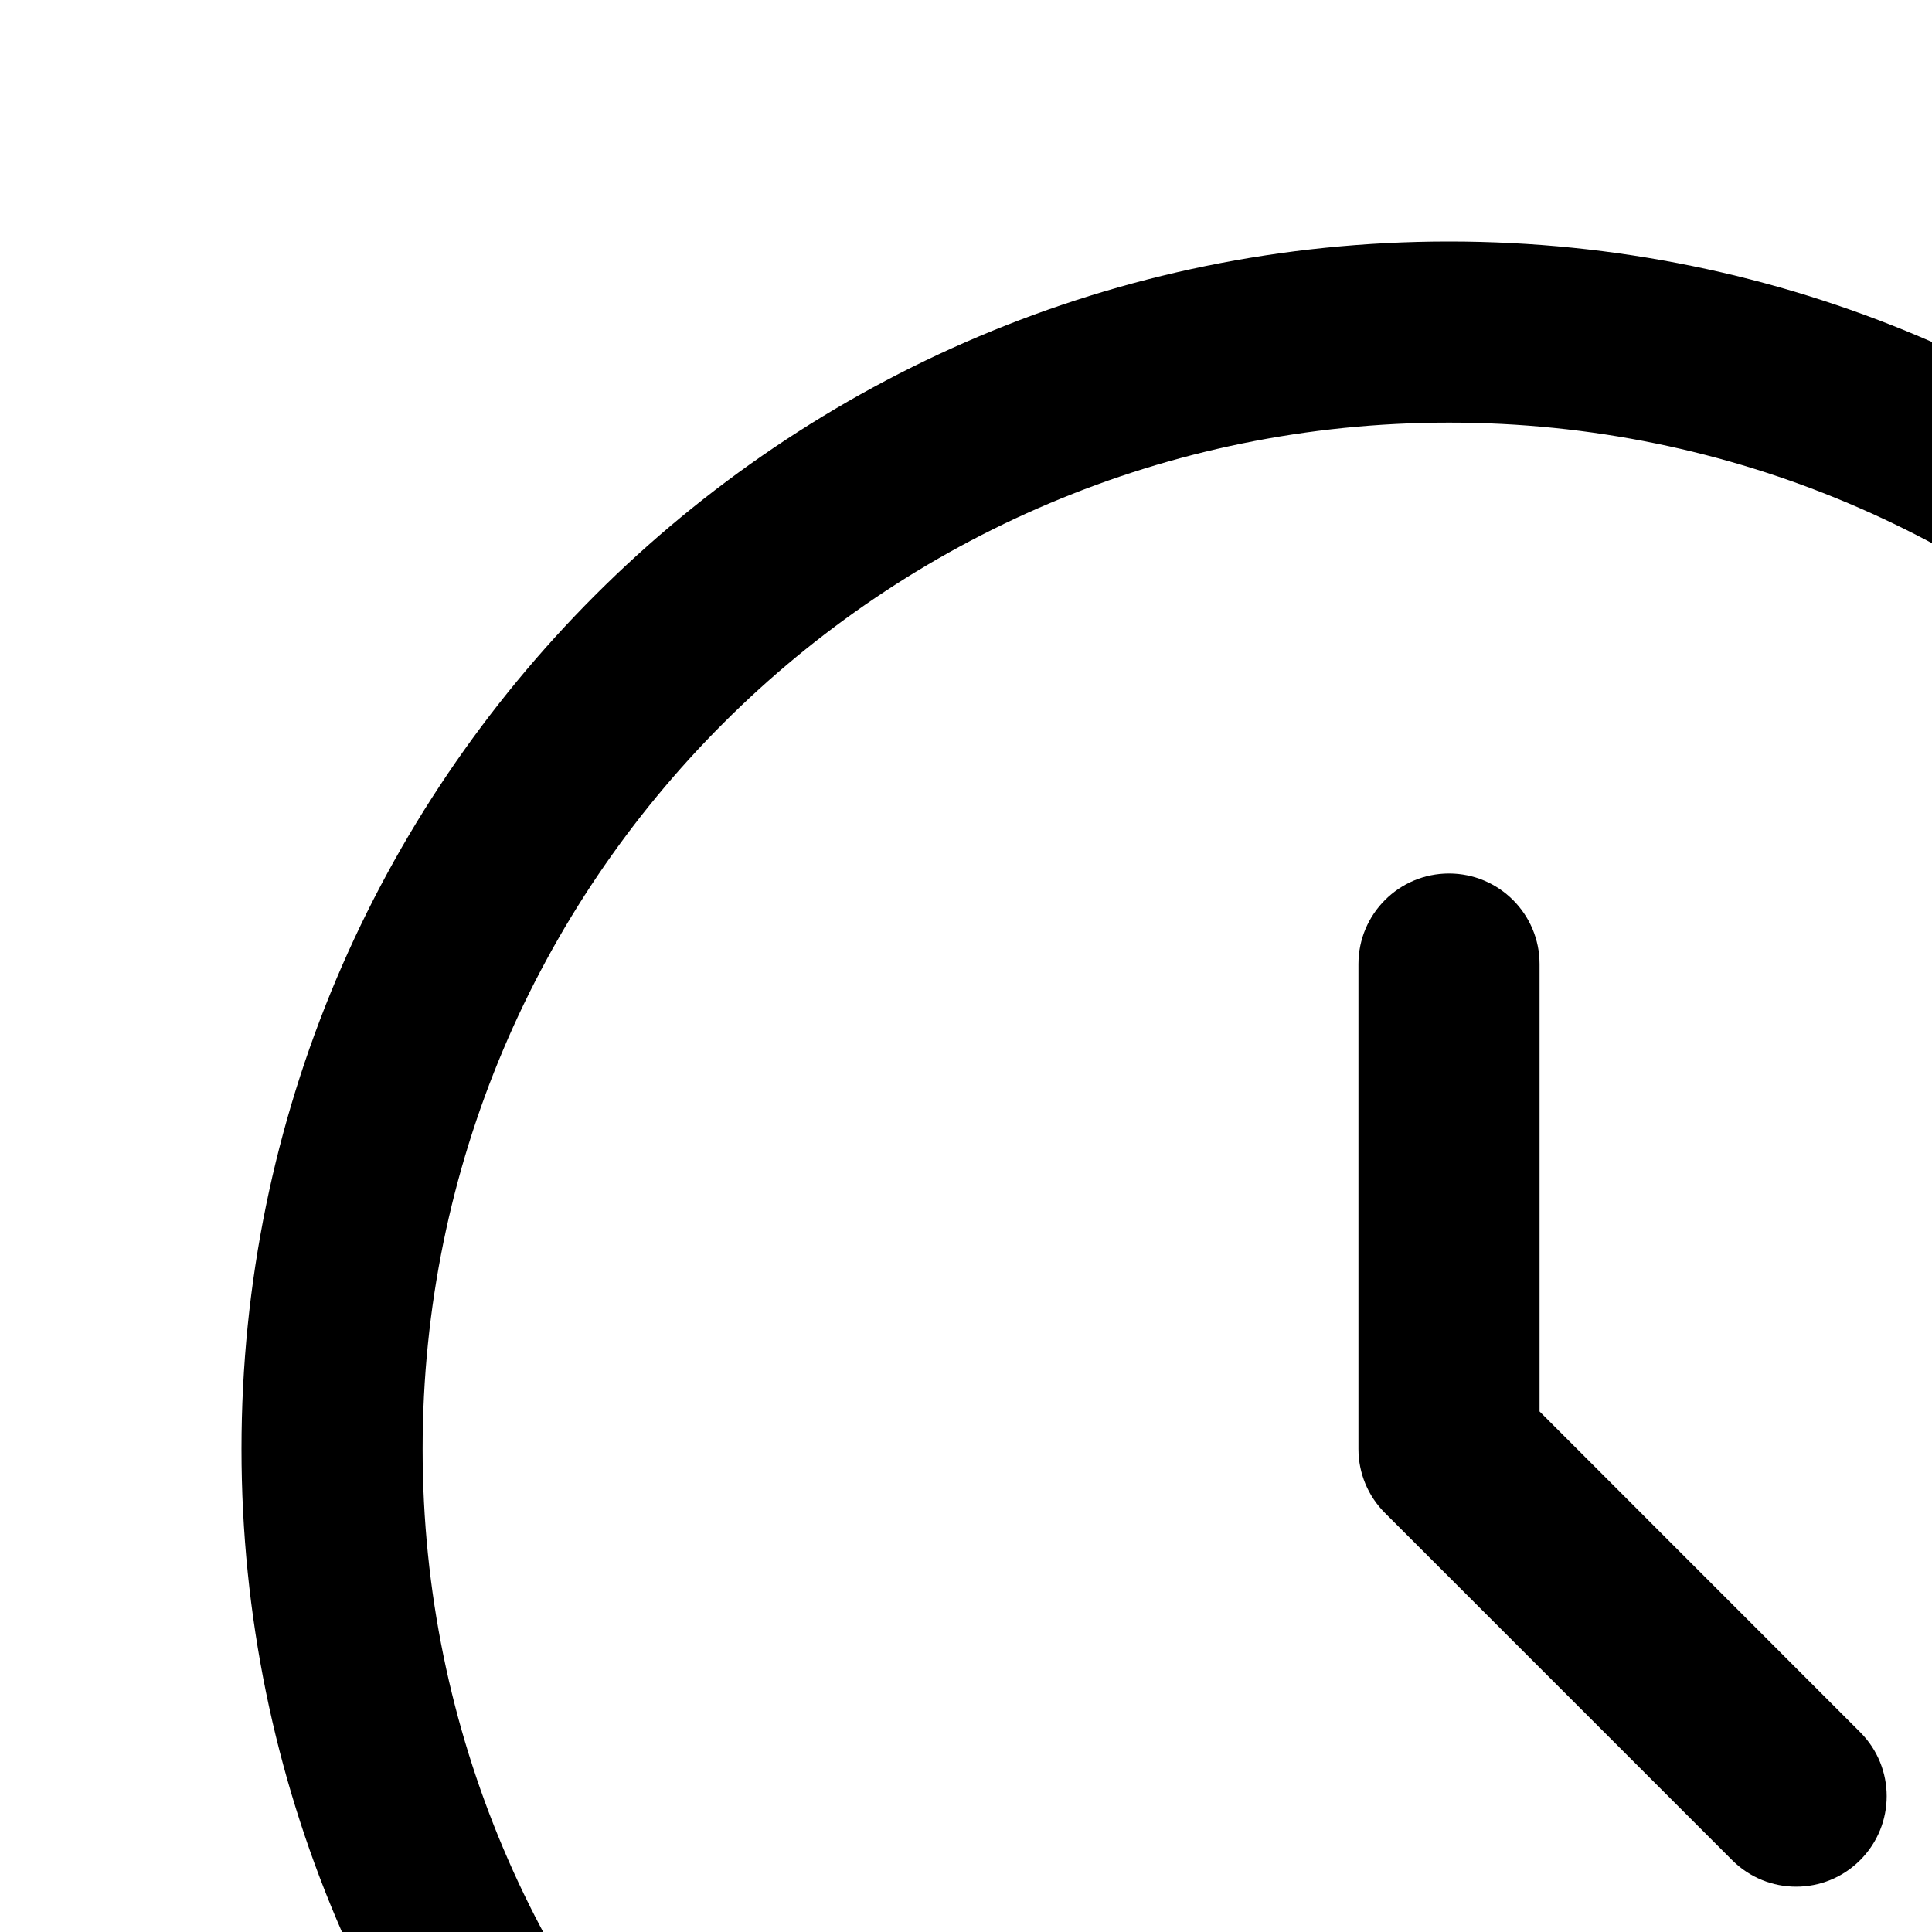
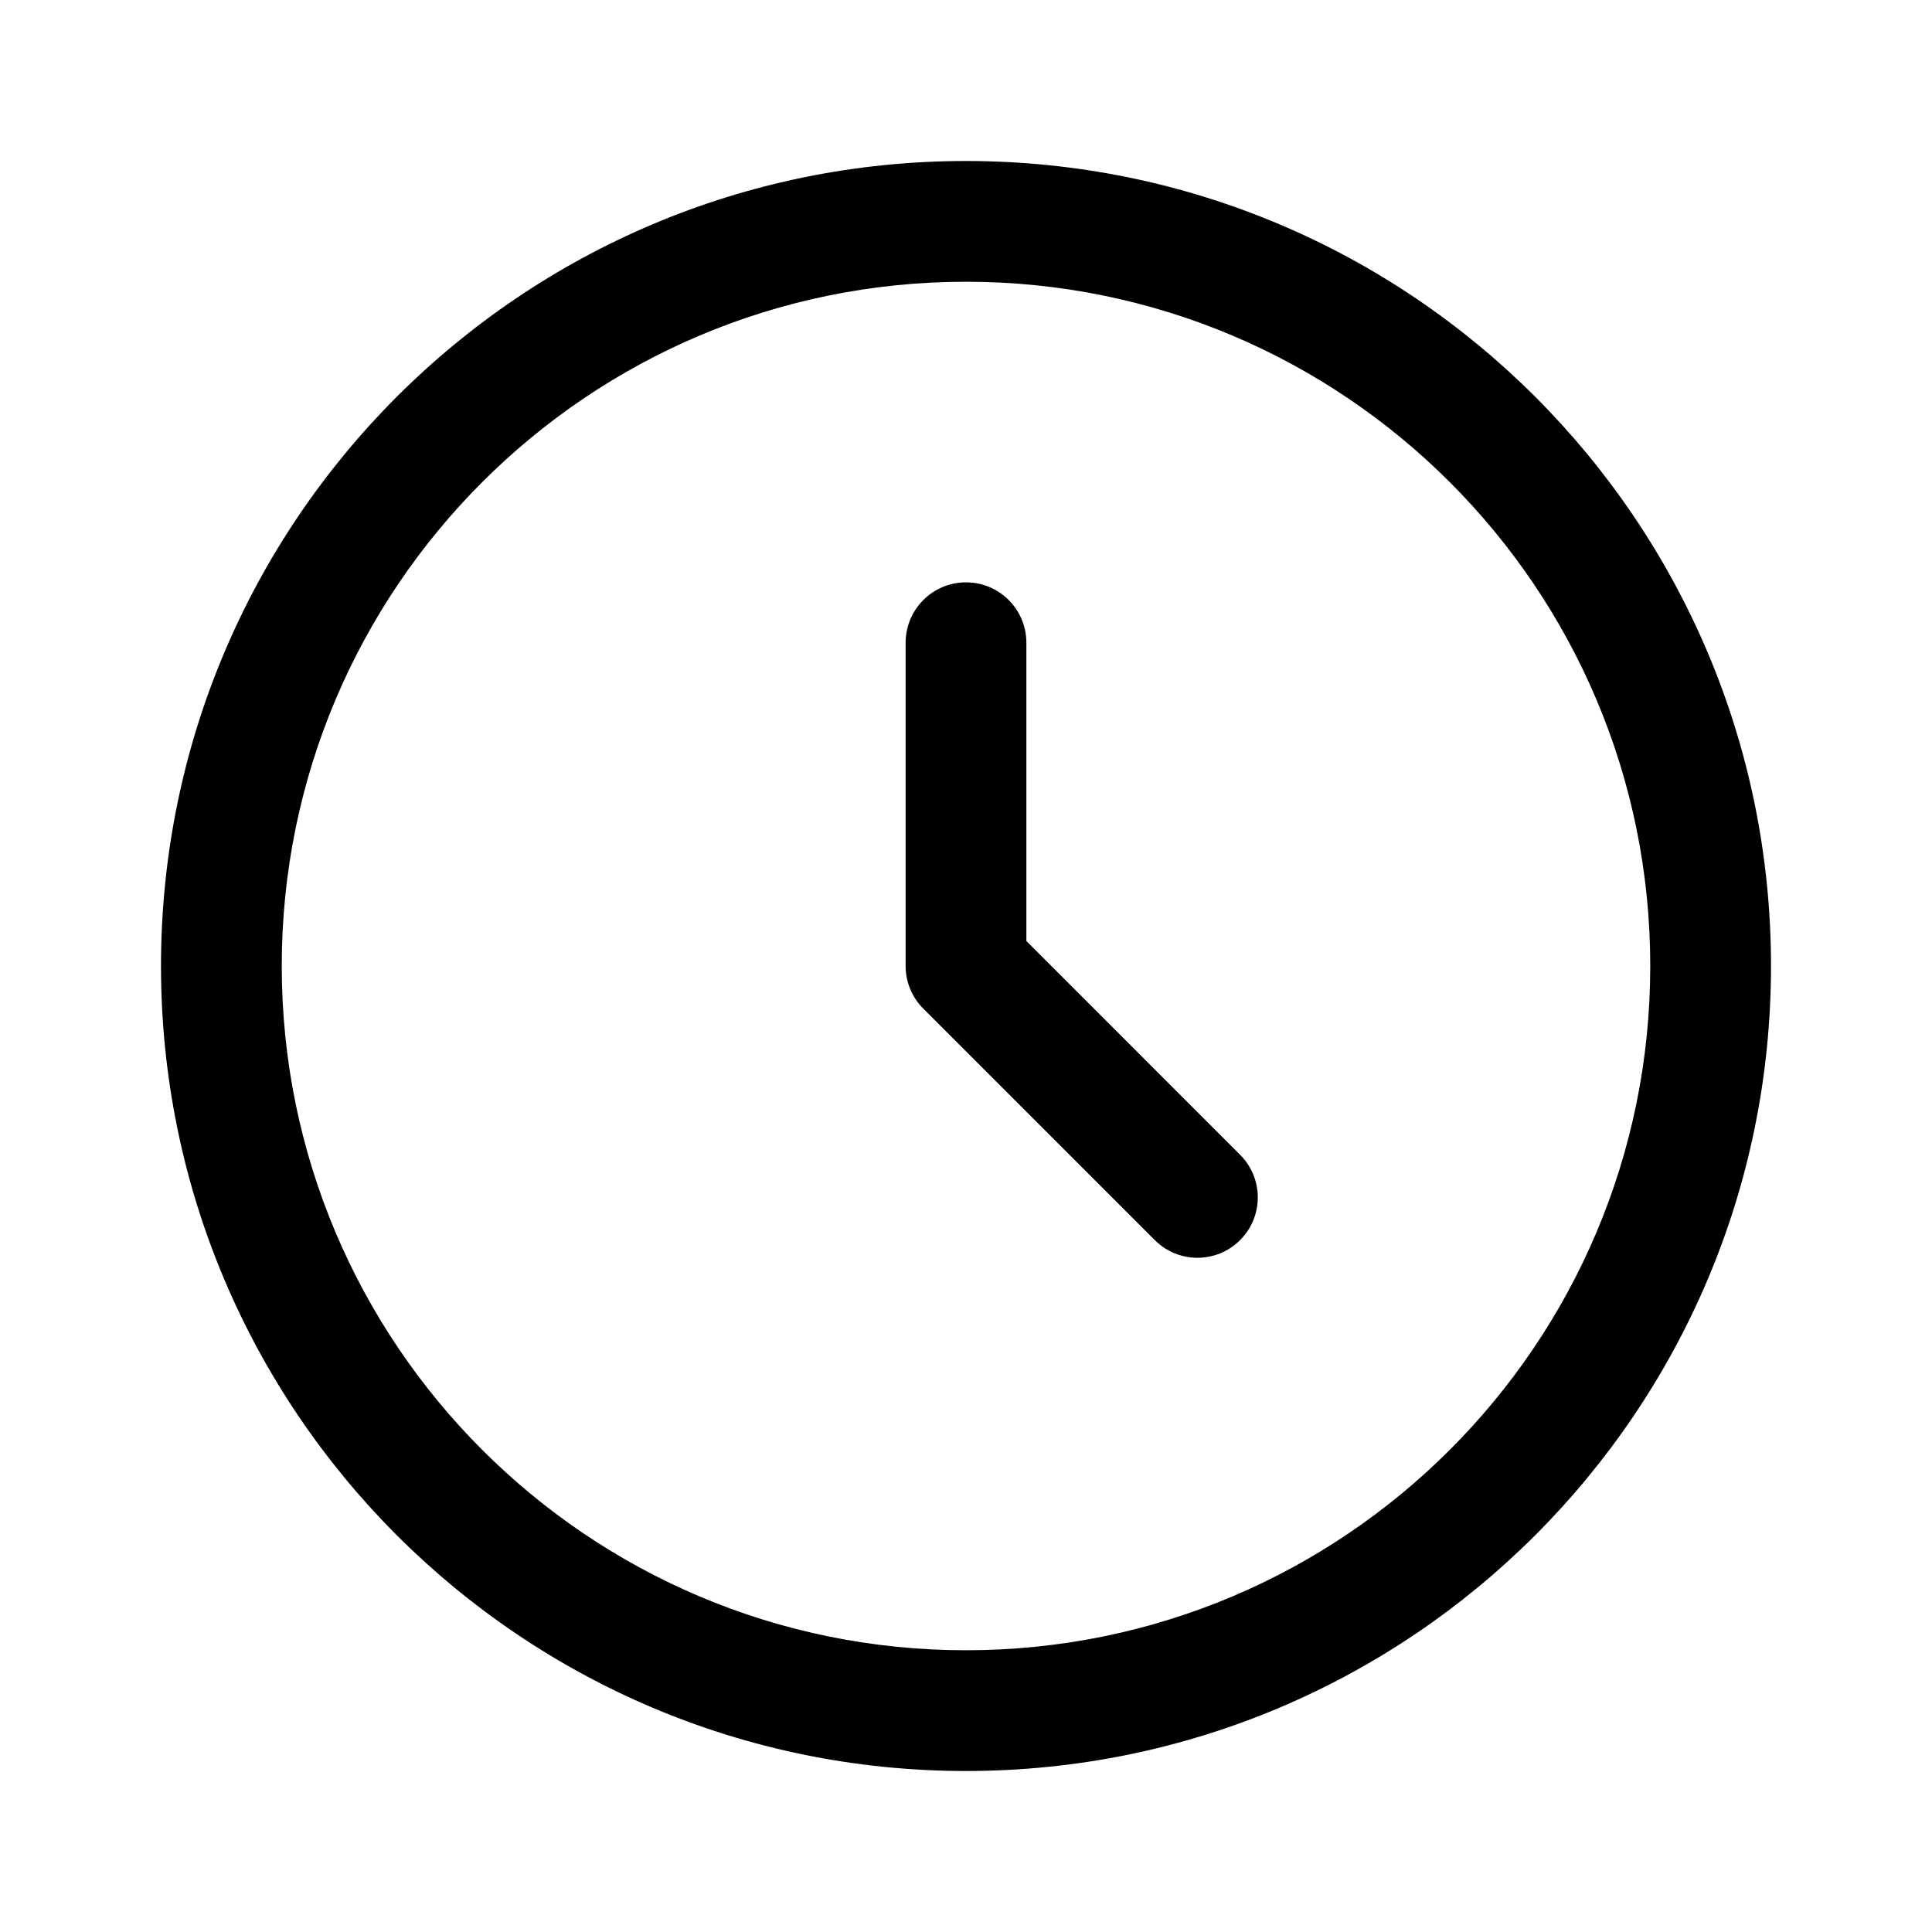
- <svg xmlns="http://www.w3.org/2000/svg" viewBox="0 0 16 16" width="16" height="16">
+ <svg xmlns="http://www.w3.org/2000/svg" viewBox="0 0 24 24">
  <path d="M12 7.234C12.414 7.234 12.75 7.57 12.75 7.984L12.75 11.689L15.405 14.345C15.698 14.638 15.698 15.112 15.405 15.405C15.112 15.698 14.638 15.698 14.345 15.405L11.47 12.53C11.329 12.39 11.25 12.199 11.25 12L11.25 7.984C11.25 7.57 11.586 7.234 12 7.234z" />
  <path d="M12 3.5C7.306 3.5 3.5 7.306 3.5 12C3.5 16.694 7.306 20.5 12 20.5C16.694 20.5 20.5 16.694 20.5 12C20.5 7.306 16.694 3.5 12 3.5zM2 12C2 6.477 6.477 2 12 2C17.523 2 22 6.477 22 12C22 17.523 17.523 22 12 22C6.477 22 2 17.523 2 12z" />
</svg>
